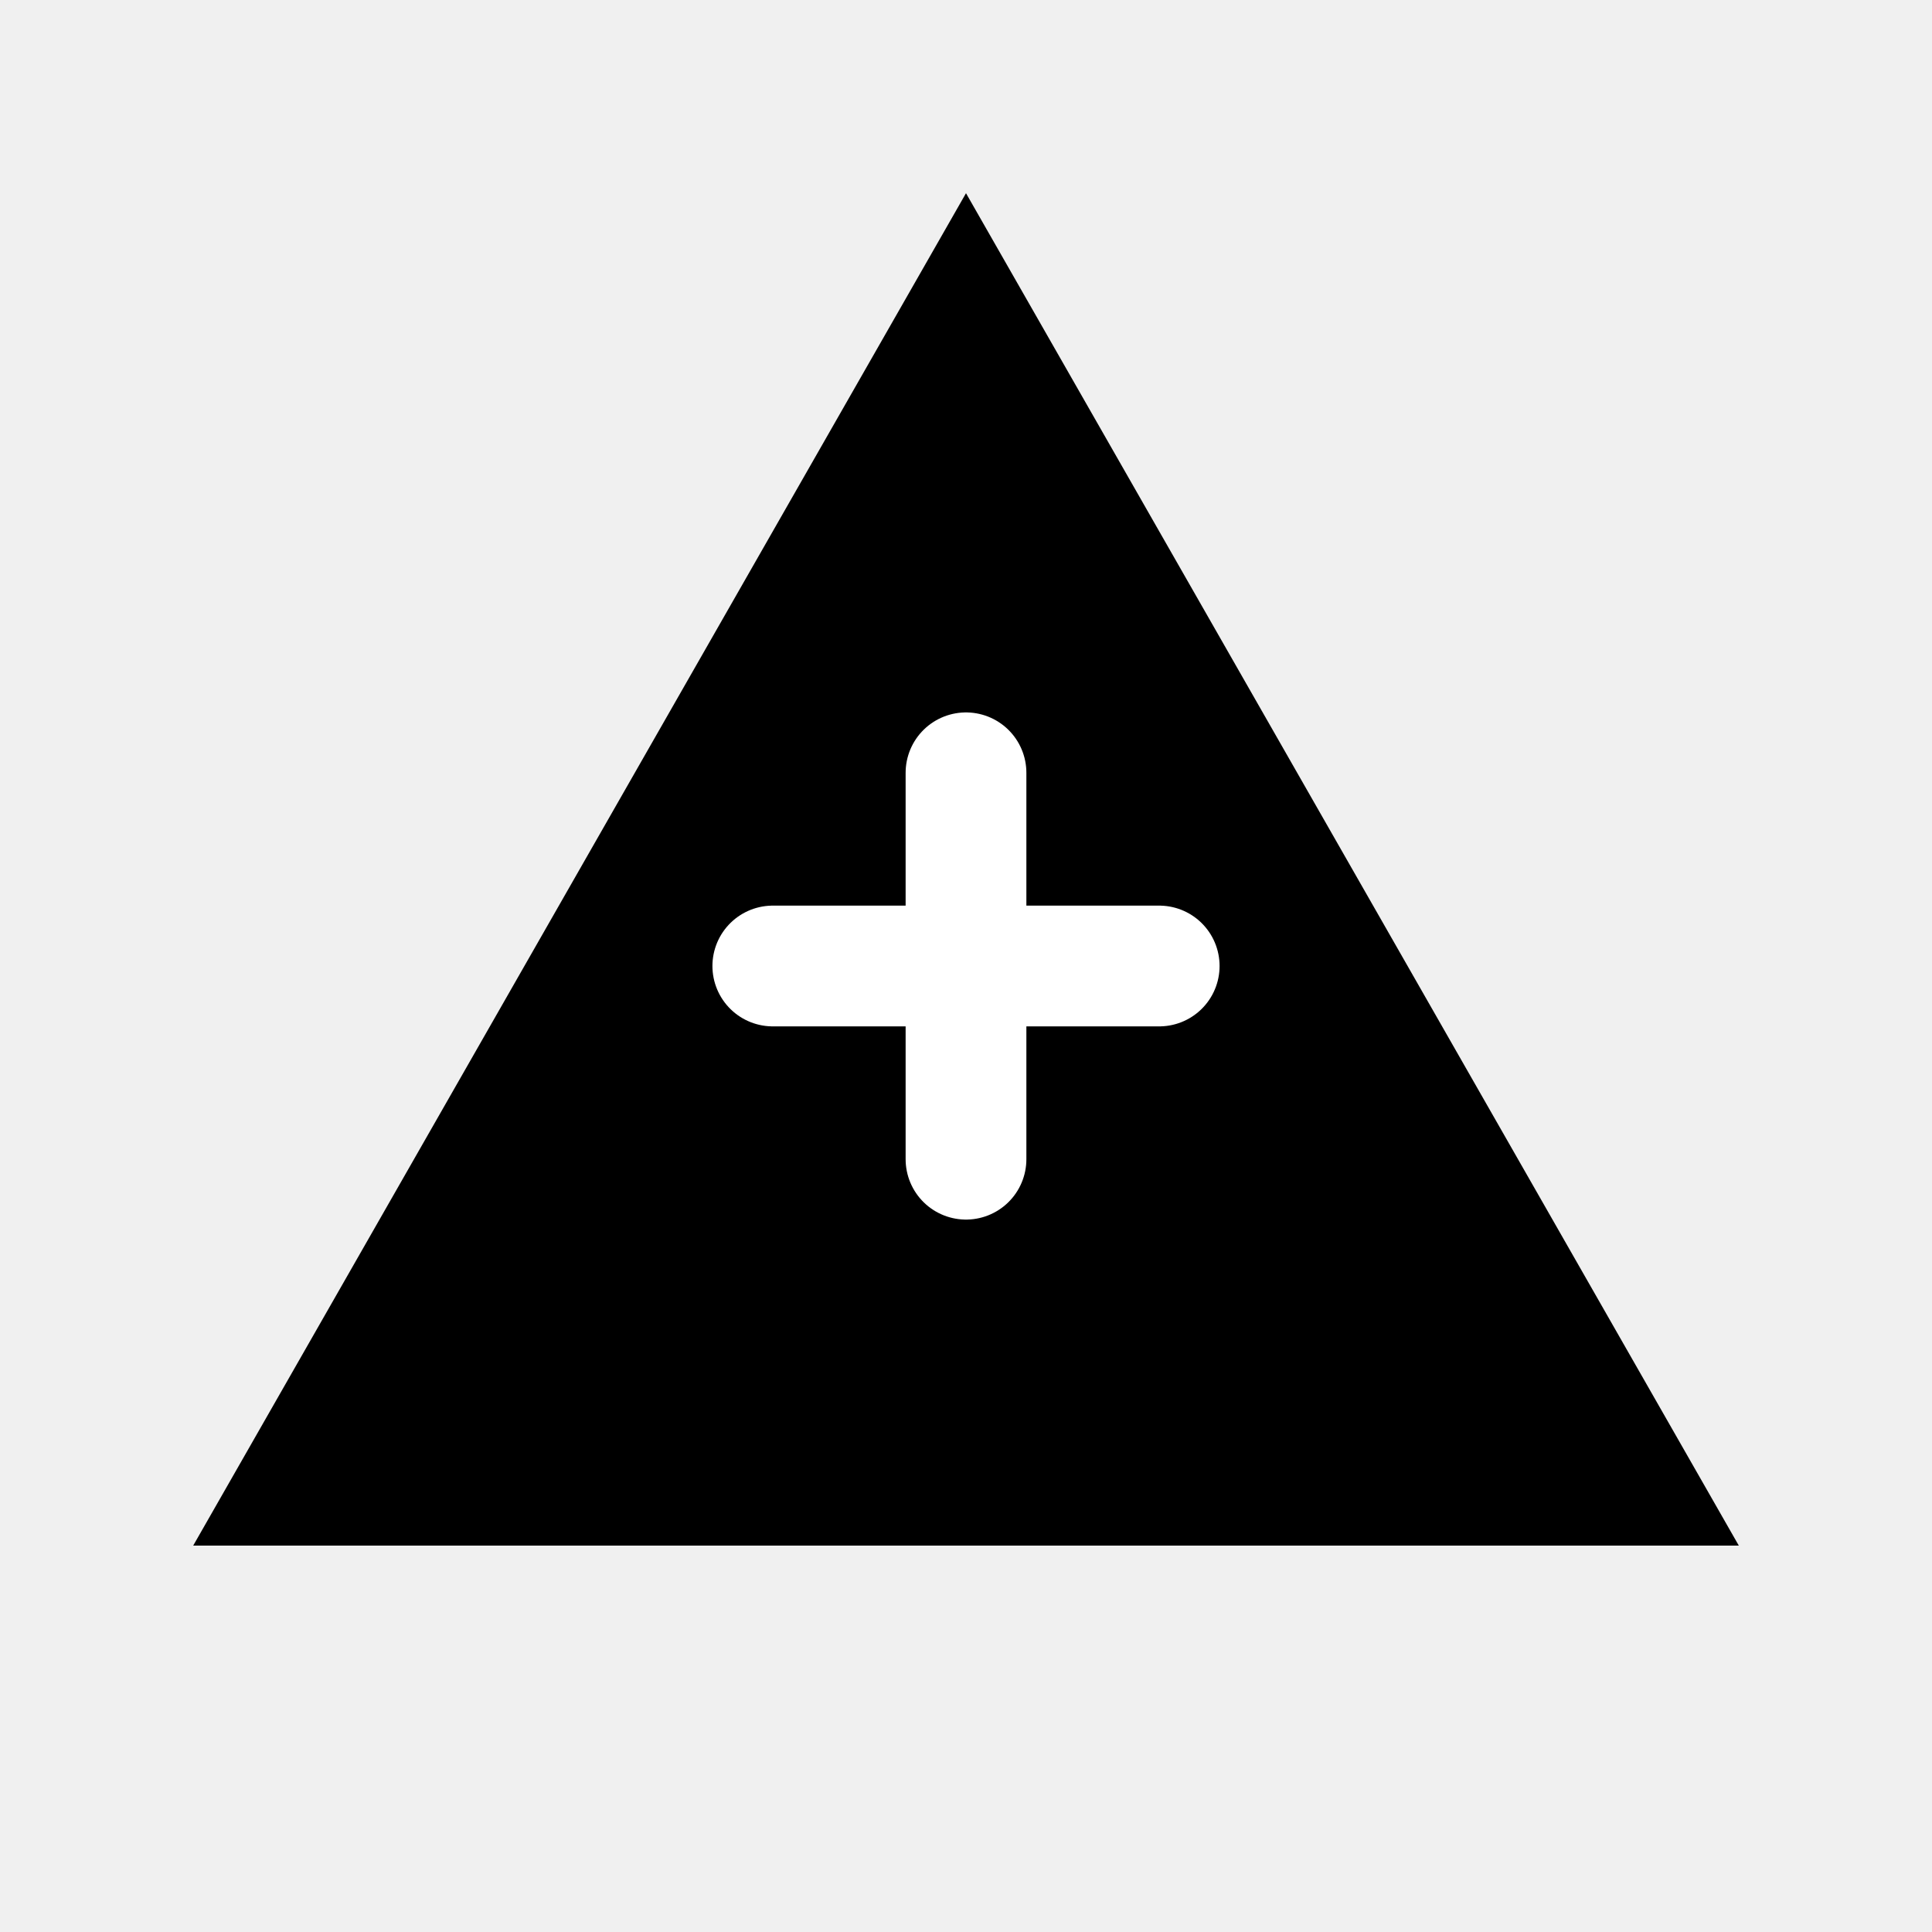
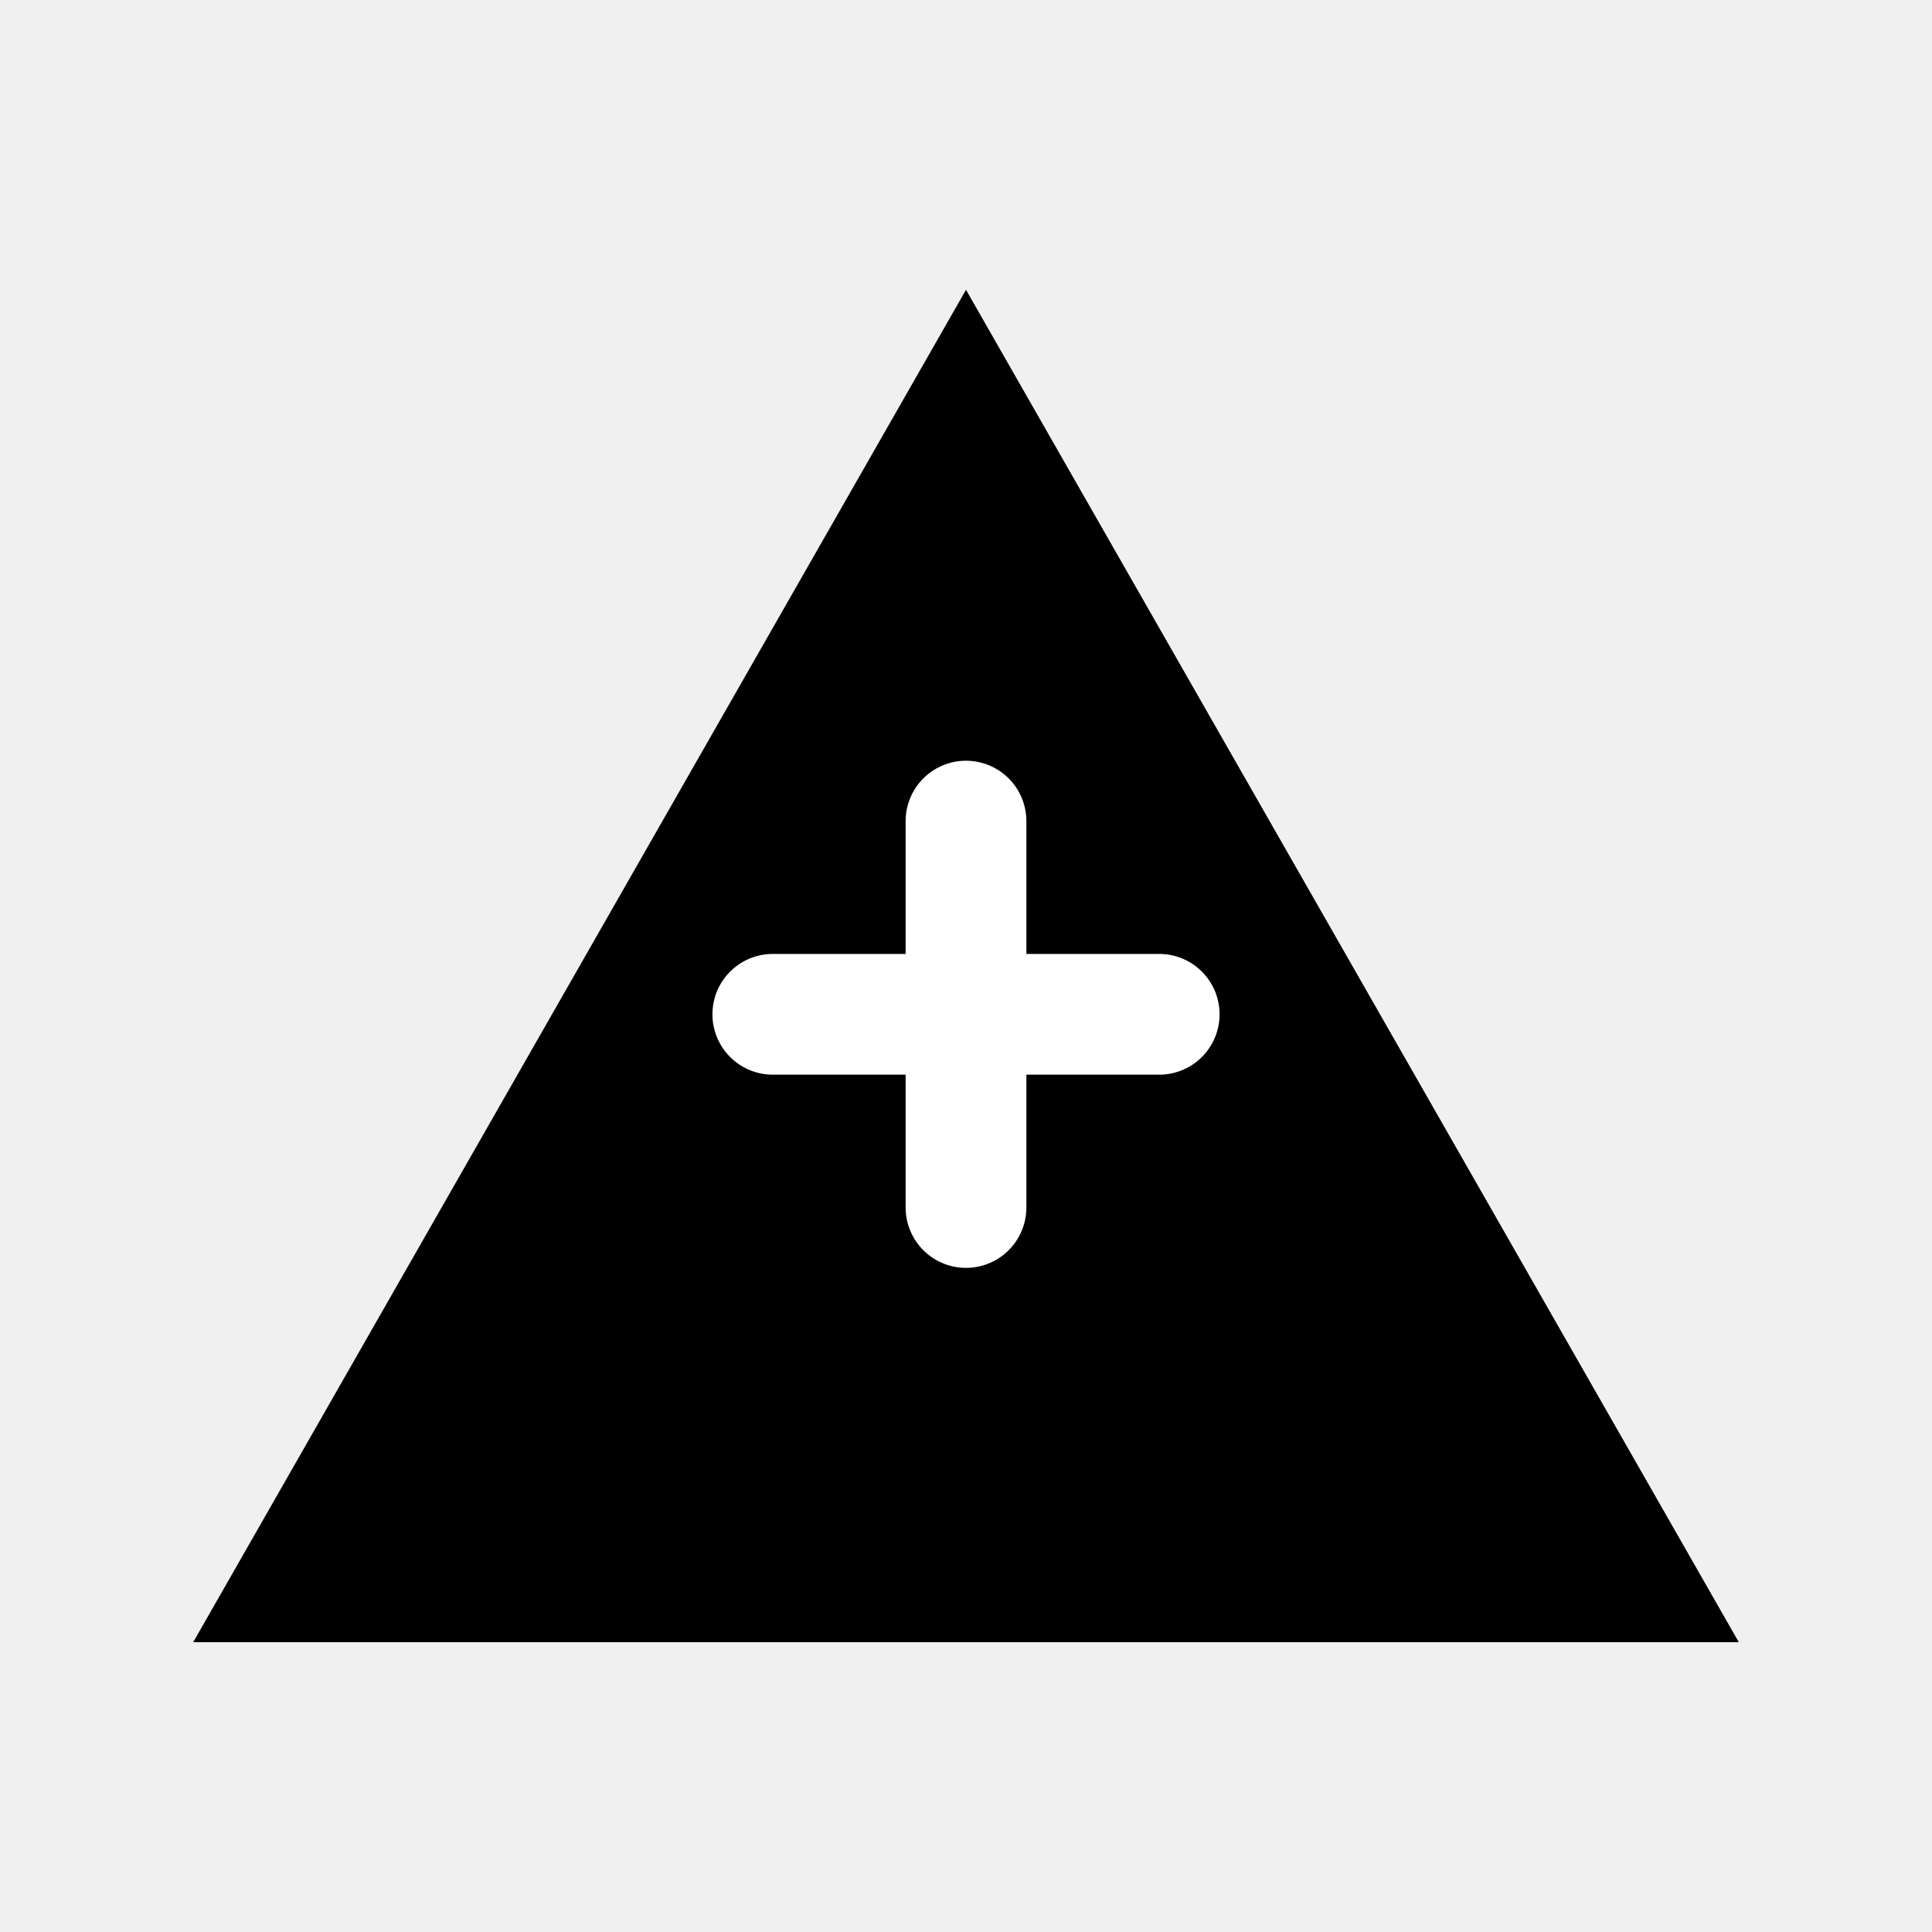
<svg xmlns="http://www.w3.org/2000/svg" width="40" height="40" viewBox="0 0 40 40" fill="none">
-   <path d="M20 4L36 32H4L20 4Z" fill="black" />
-   <path d="M20 16V24M16 20H24" stroke="white" stroke-width="2.5" stroke-linecap="round" />
+   <path d="M20 6L36 34H4L20 6Z" fill="black" />
+   <path d="M20 17V25M16 21H24" stroke="white" stroke-width="2.5" stroke-linecap="round" />
</svg>
